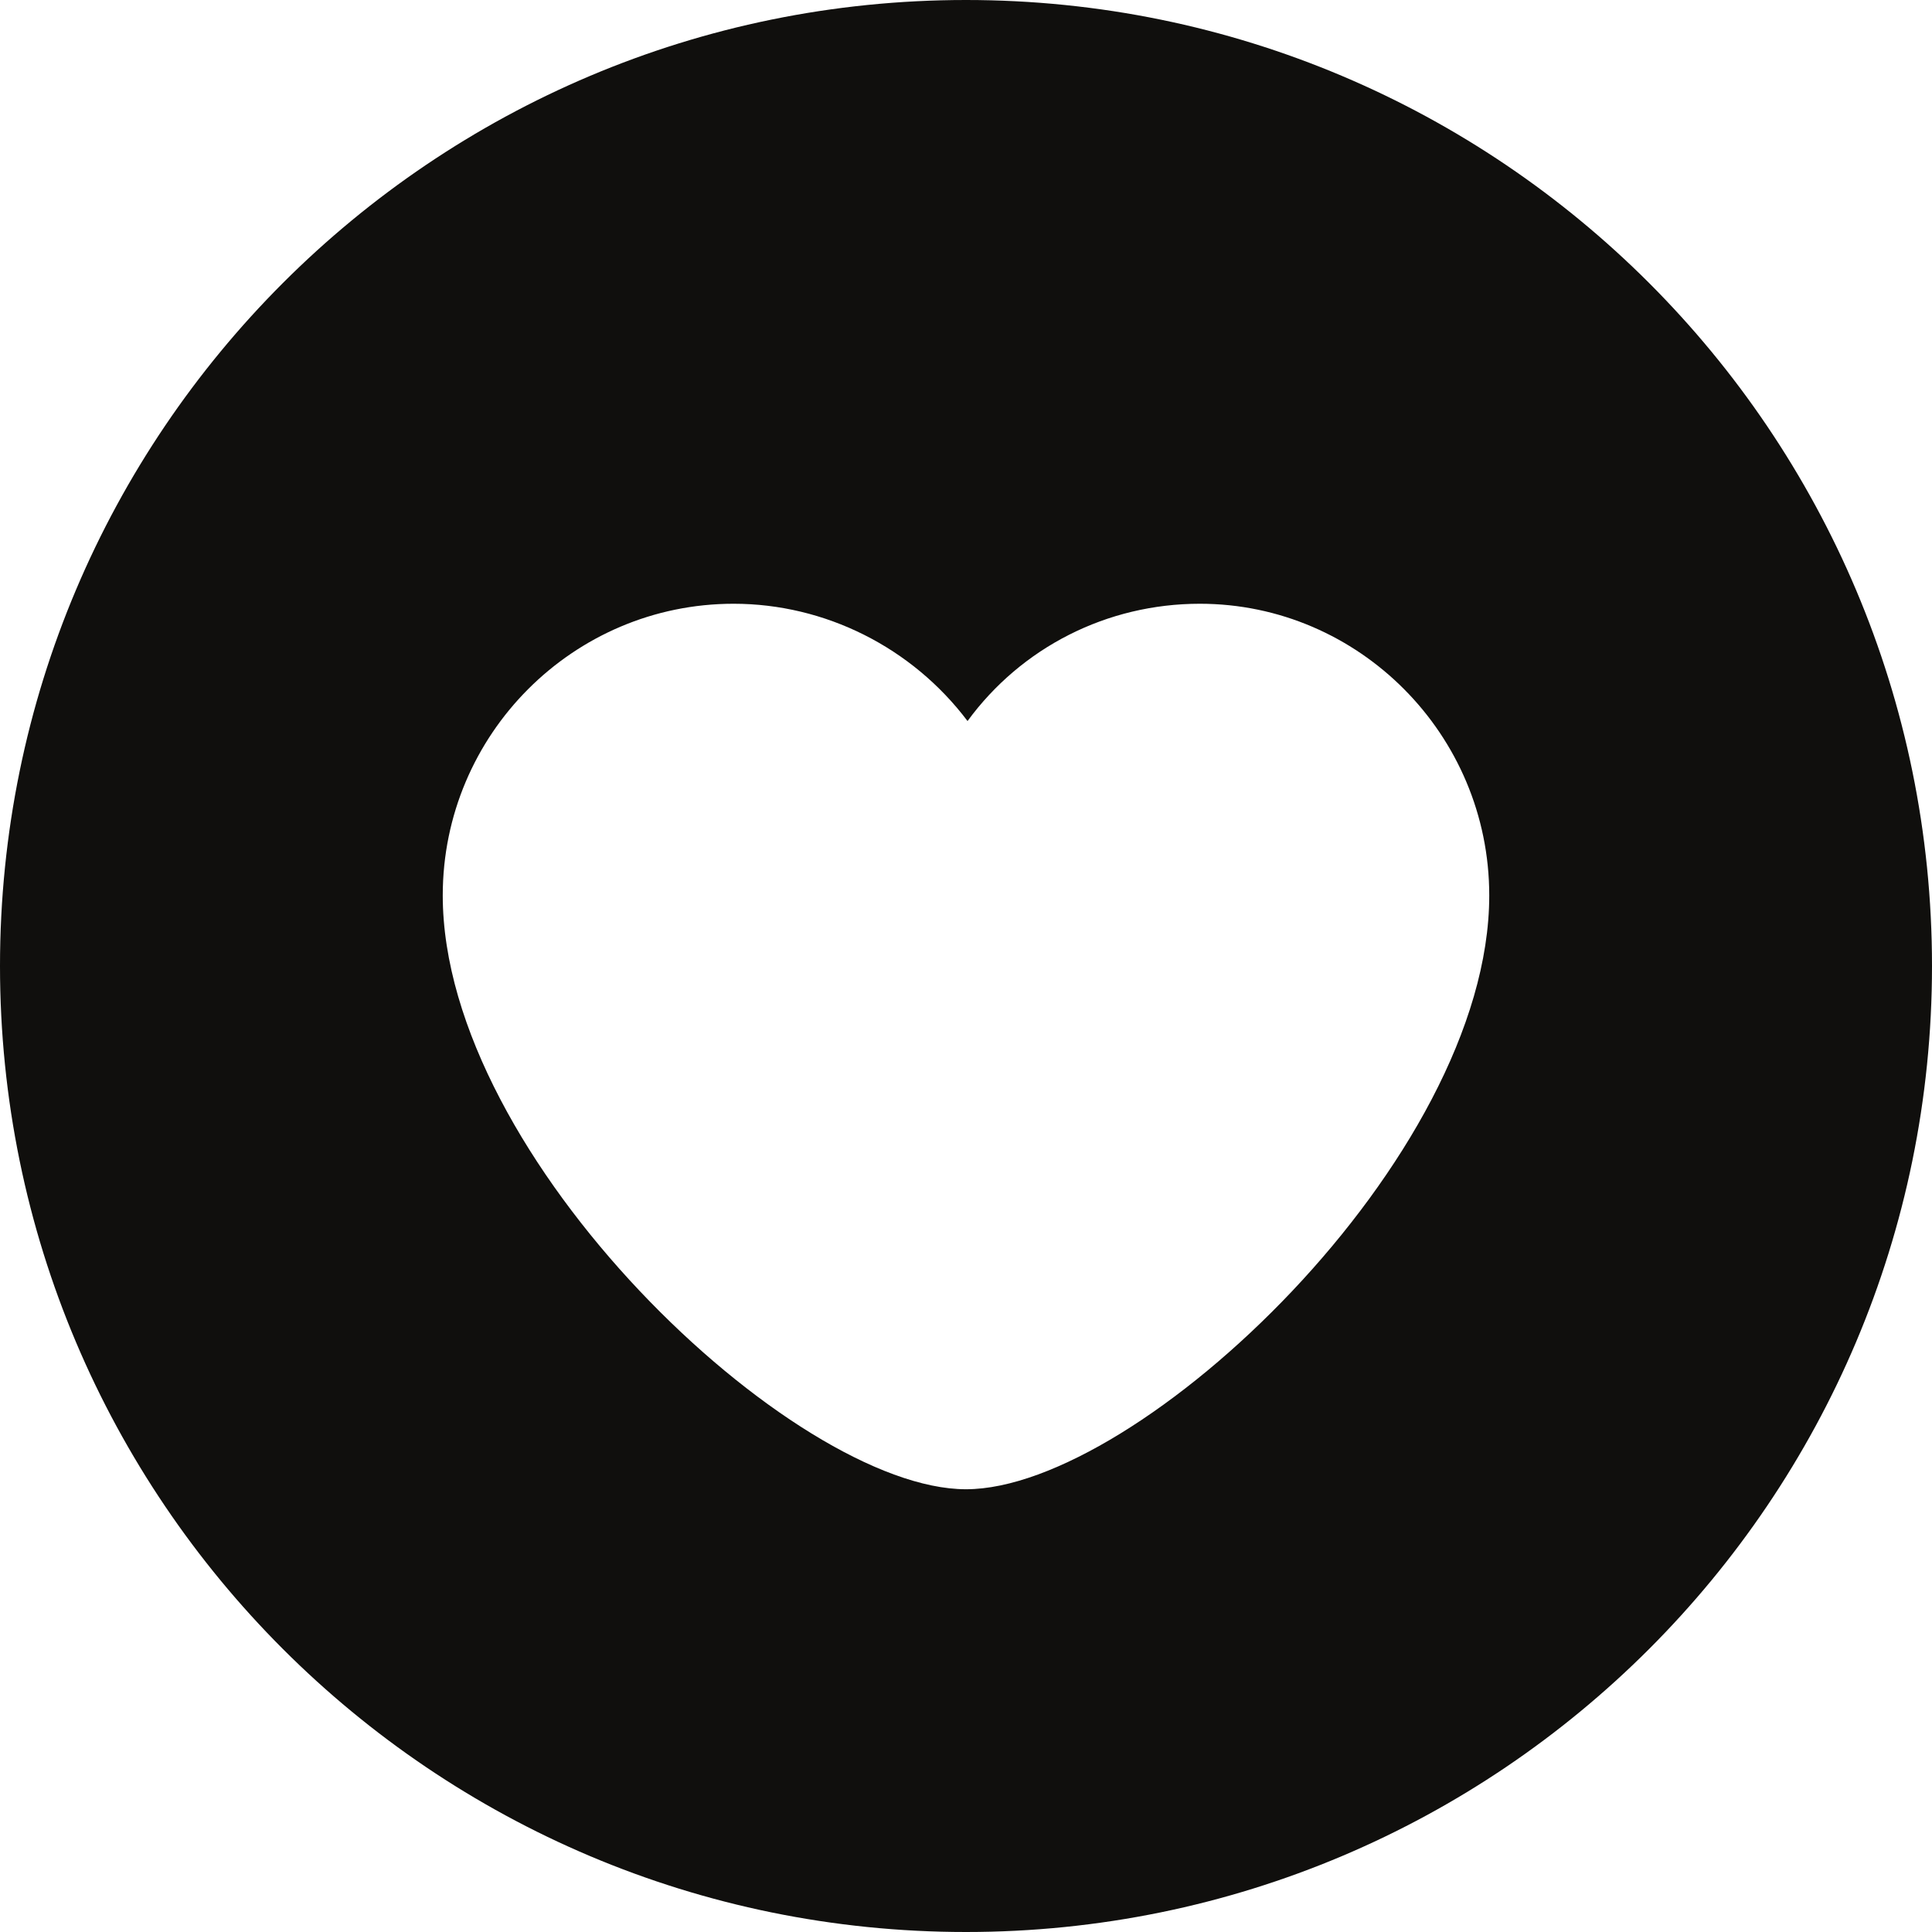
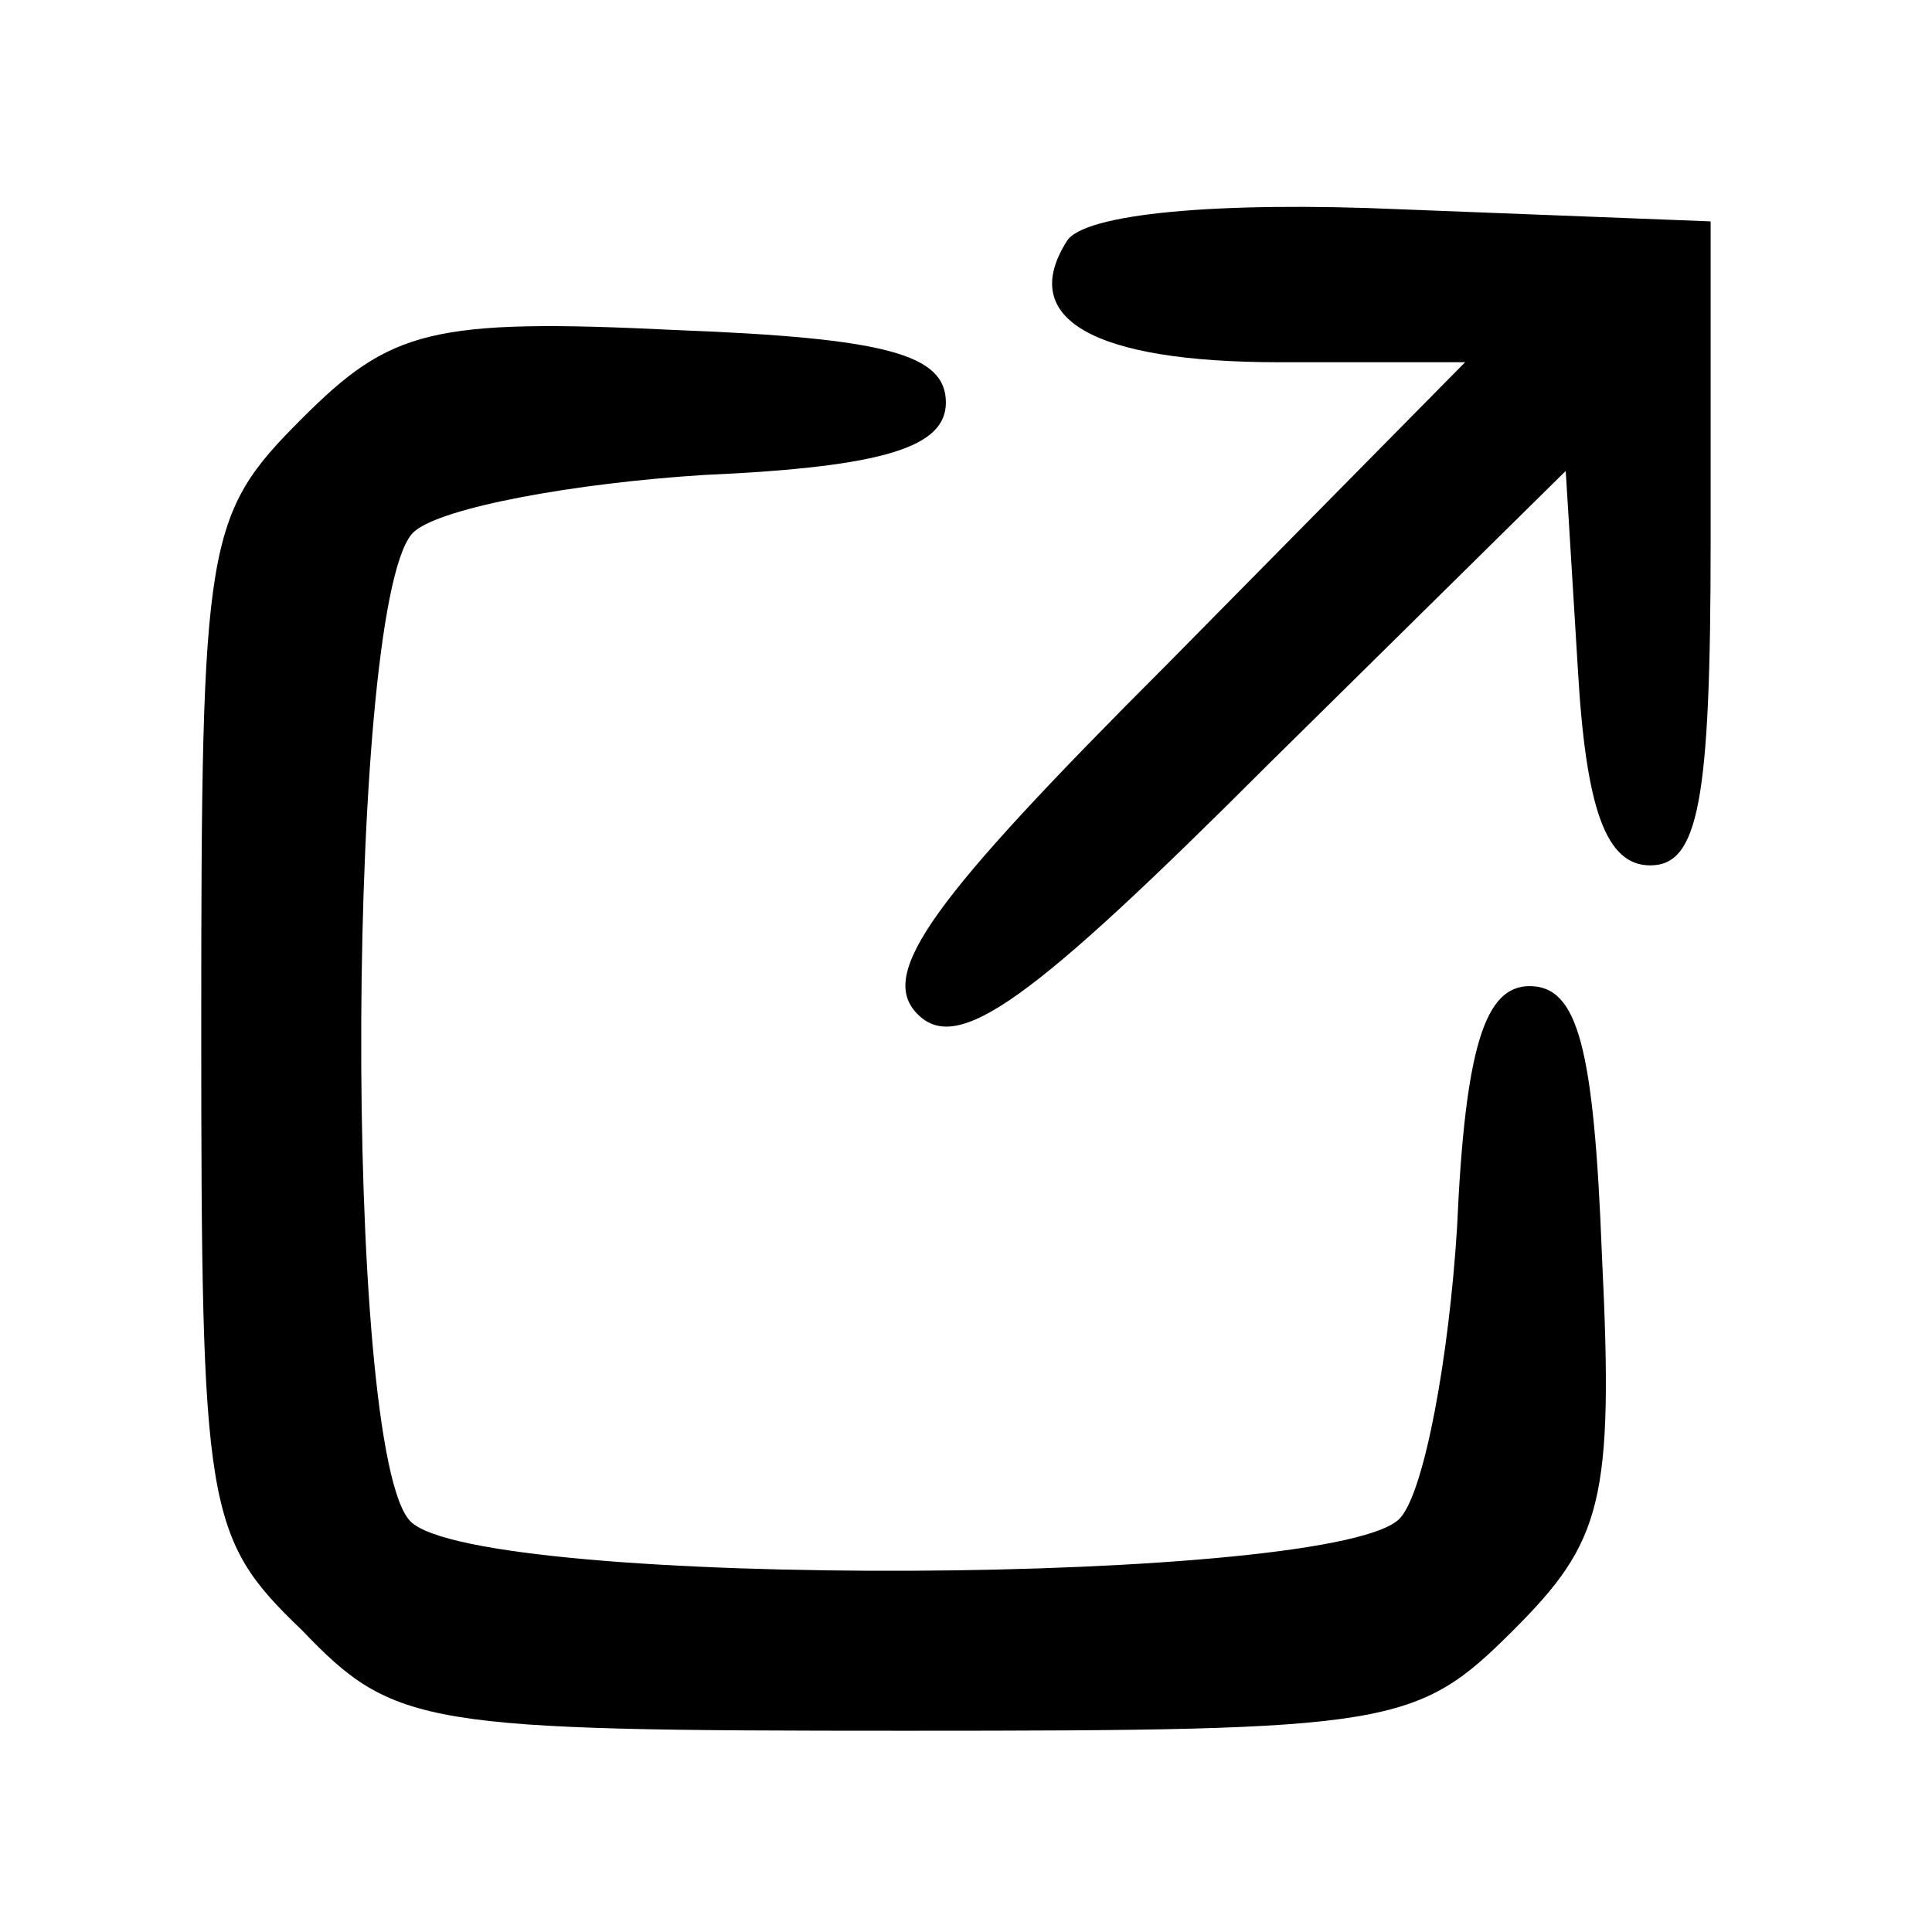
- <svg xmlns="http://www.w3.org/2000/svg" width="24" height="24" viewBox="0 0 24 24" fill="none">
-   <path d="M12 0C18.627 0 24 5.373 24 12C24 18.627 18.627 24 12 24C5.373 24 0 18.627 0 12C0 5.373 5.373 0 12 0ZM14.905 7.5C13.751 7.5 12.689 8.042 12.019 8.957C11.329 8.042 10.249 7.5 9.113 7.5C7.12 7.5 5.5 9.125 5.5 11.123C5.5 14.391 9.858 18.5 12 18.5C14.142 18.5 18.5 14.391 18.5 11.123C18.5 9.125 16.88 7.5 14.905 7.5Z" fill="#100F0D" />
+ <svg xmlns="http://www.w3.org/2000/svg" width="64" height="64" version="1.0" viewBox="0 0 48 48">
+   <path d="M26.5 6c-1.2 1.9.6 3 5.3 3h4.6L29 16.5c-5.9 5.9-7.2 7.7-6.2 8.7s2.8-.3 8.7-6.2l7.4-7.3.3 4.9c.2 3.5.7 4.9 1.8 4.9 1.2 0 1.5-1.6 1.5-8v-8l-7.7-.3c-4.5-.2-7.9.1-8.3.8" />
+   <path d="M7.5 10.4C5.1 12.8 5 13.4 5 25.5c0 12 .1 12.7 2.5 15 2.3 2.4 3 2.5 15 2.5 12.1 0 12.7-.1 15.1-2.5 2.2-2.2 2.5-3.2 2.2-9.3-.2-5.2-.6-6.7-1.8-6.7-1.1 0-1.6 1.5-1.8 6-.2 3.2-.8 6.5-1.4 7.2-1.4 1.7-22.9 1.8-24.6.1s-1.6-23.2.1-24.6c.7-.6 4-1.2 7.2-1.4 4.5-.2 6-.7 6-1.8 0-1.2-1.5-1.6-6.7-1.8-6.1-.3-7.1 0-9.3 2.2" />
</svg>
